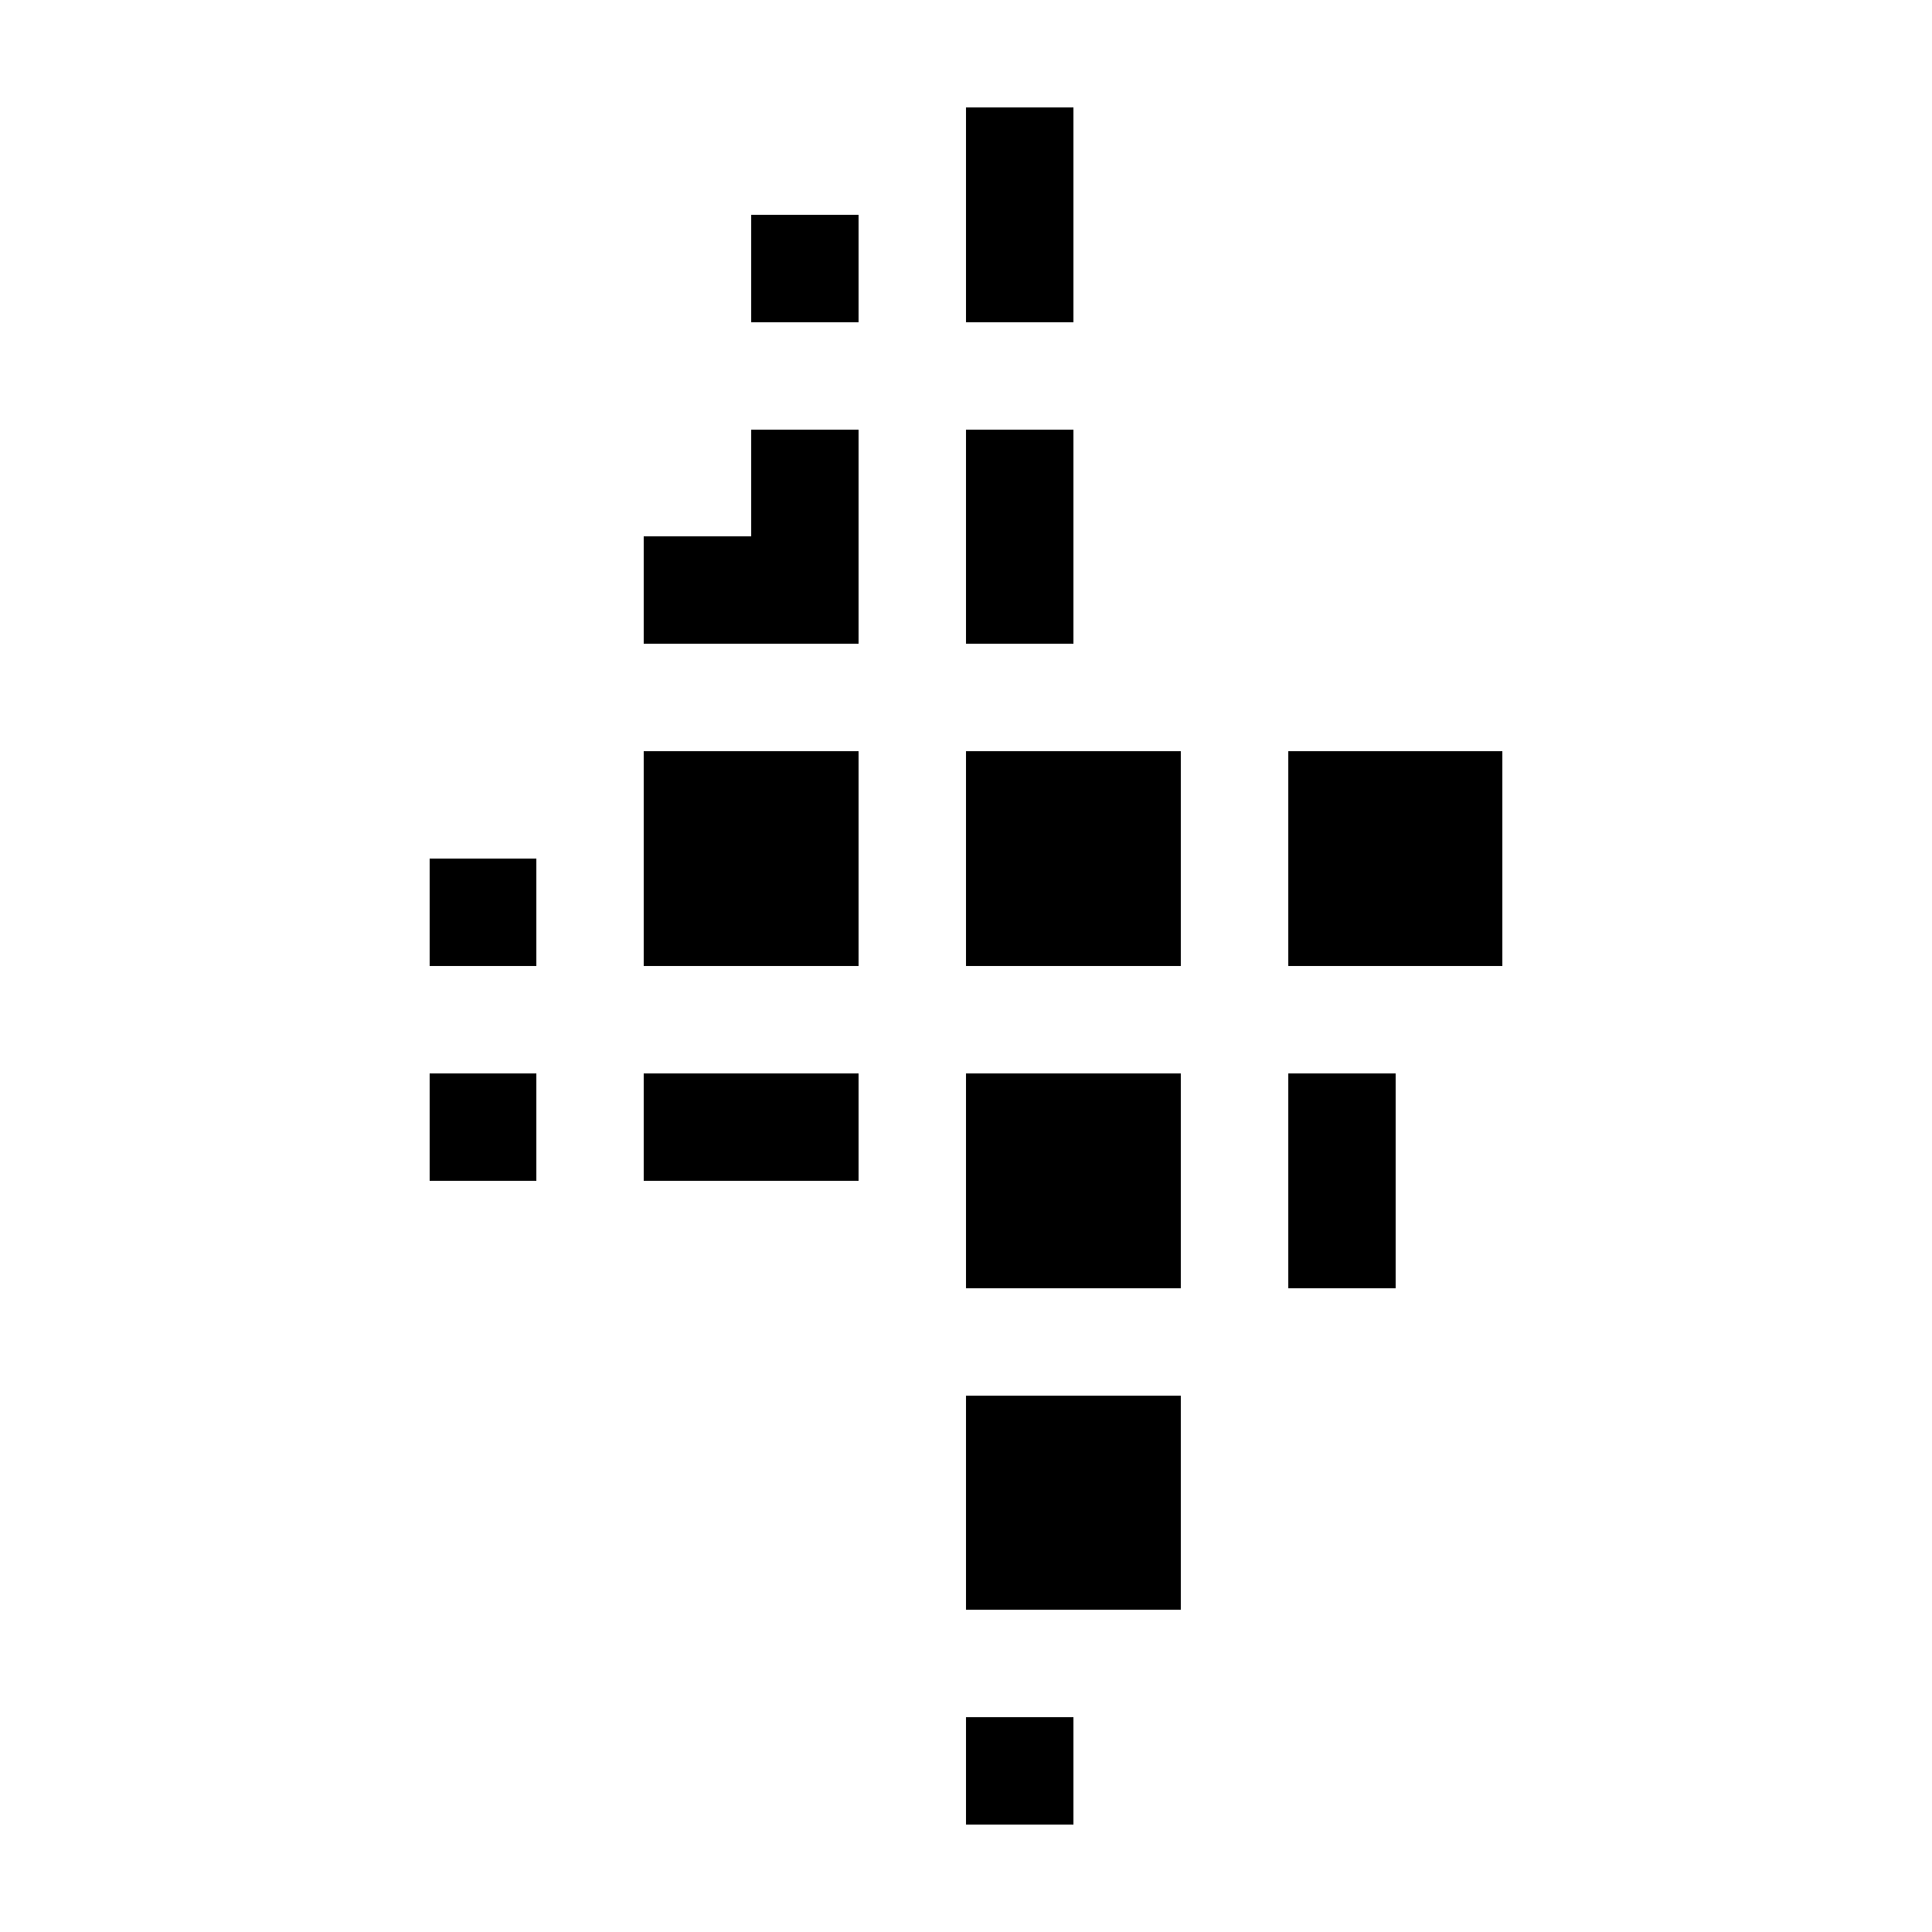
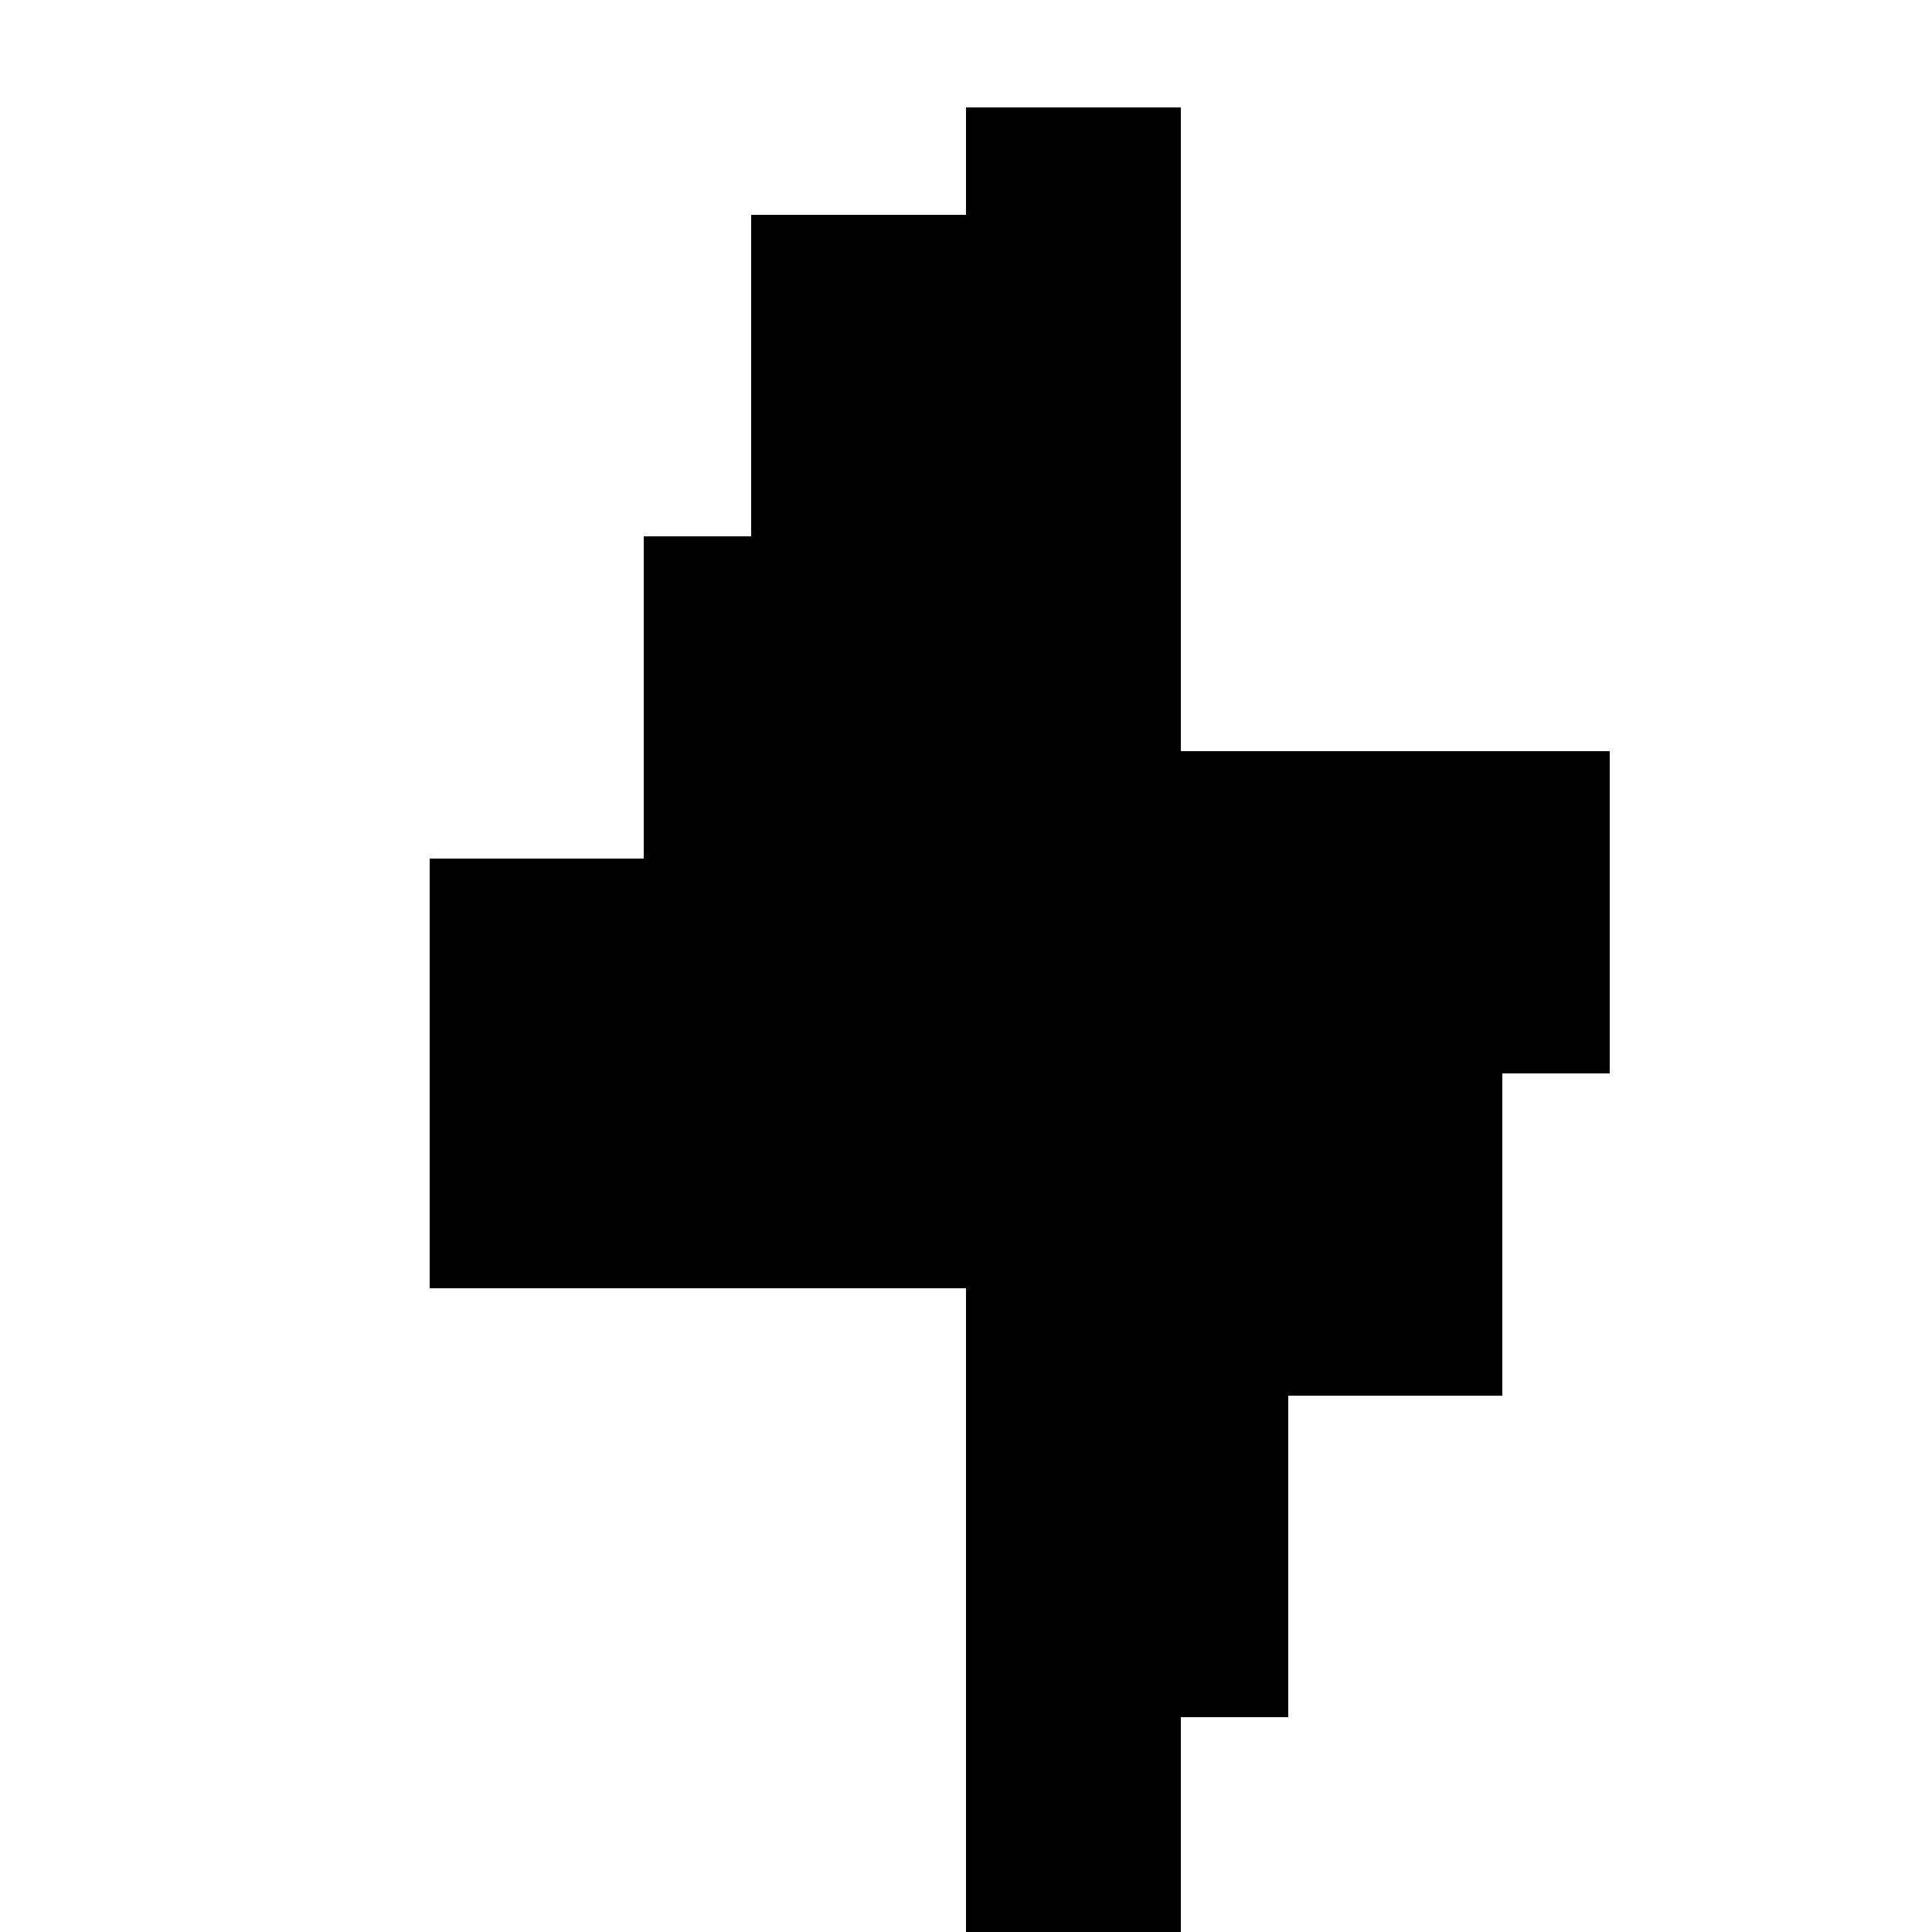
<svg xmlns="http://www.w3.org/2000/svg" width="18" height="18" viewBox="0 0 18 18">
  <g fill="#000" shape-rendering="crispEdges">
-     <rect x="7" y="5" width="1" height="1" />
-     <rect x="9" y="7" width="1" height="1" />
-     <rect x="7" y="7" width="1" height="1" />
-     <rect x="7" y="2" width="1" height="1" />
-     <rect x="7" y="4" width="1" height="1" />
-     <rect x="9" y="5" width="1" height="1" />
-     <rect x="9" y="2" width="1" height="1" />
-     <rect x="9" y="1" width="1" height="1" />
-     <rect x="9" y="4" width="1" height="1" />
-     <rect x="6" y="5" width="1" height="1" />
-     <rect x="6" y="7" width="1" height="1" />
-     <rect x="12" y="8" width="1" height="1" />
-     <rect x="13" y="8" width="1" height="1" />
-     <rect x="10" y="8" width="1" height="1" />
-     <rect x="9" y="8" width="1" height="1" />
-     <rect x="7" y="8" width="1" height="1" />
-     <rect x="6" y="8" width="1" height="1" />
-     <rect x="4" y="8" width="1" height="1" />
-     <rect x="10" y="10" width="1" height="1" />
-     <rect x="9" y="10" width="1" height="1" />
-     <rect x="10" y="11" width="1" height="1" />
-     <rect x="9" y="11" width="1" height="1" />
-     <rect x="9" y="13" width="1" height="1" />
-     <rect x="9" y="14" width="1" height="1" />
-     <rect x="12" y="10" width="1" height="1" />
-     <rect x="10" y="7" width="1" height="1" />
-     <rect x="12" y="7" width="1" height="1" />
-     <rect x="13" y="7" width="1" height="1" />
-     <rect x="6" y="10" width="1" height="1" />
-     <rect x="4" y="10" width="1" height="1" />
-     <rect x="7" y="10" width="1" height="1" />
-     <rect x="12" y="11" width="1" height="1" />
-     <rect x="10" y="13" width="1" height="1" />
-     <rect x="10" y="14" width="1" height="1" />
-     <rect x="9" y="16" width="1" height="1" />
+     <rect x="7" y="5" width="2" height="2" />
+     <rect x="9" y="7" width="2" height="2" />
+     <rect x="7" y="7" width="2" height="2" />
+     <rect x="7" y="2" width="2" height="2" />
+     <rect x="7" y="4" width="2" height="2" />
+     <rect x="9" y="5" width="2" height="2" />
+     <rect x="9" y="2" width="2" height="2" />
+     <rect x="9" y="1" width="2" height="2" />
+     <rect x="9" y="4" width="2" height="2" />
+     <rect x="6" y="5" width="2" height="2" />
+     <rect x="6" y="7" width="2" height="2" />
+     <rect x="12" y="8" width="2" height="2" />
+     <rect x="13" y="8" width="2" height="2" />
+     <rect x="10" y="8" width="2" height="2" />
+     <rect x="9" y="8" width="2" height="2" />
+     <rect x="7" y="8" width="2" height="2" />
+     <rect x="6" y="8" width="2" height="2" />
+     <rect x="4" y="8" width="2" height="2" />
+     <rect x="10" y="10" width="2" height="2" />
+     <rect x="9" y="10" width="2" height="2" />
+     <rect x="10" y="11" width="2" height="2" />
+     <rect x="9" y="11" width="2" height="2" />
+     <rect x="9" y="13" width="2" height="2" />
+     <rect x="9" y="14" width="2" height="2" />
+     <rect x="12" y="10" width="2" height="2" />
+     <rect x="10" y="7" width="2" height="2" />
+     <rect x="12" y="7" width="2" height="2" />
+     <rect x="13" y="7" width="2" height="2" />
+     <rect x="6" y="10" width="2" height="2" />
+     <rect x="4" y="10" width="2" height="2" />
+     <rect x="7" y="10" width="2" height="2" />
+     <rect x="12" y="11" width="2" height="2" />
+     <rect x="10" y="13" width="2" height="2" />
+     <rect x="10" y="14" width="2" height="2" />
+     <rect x="9" y="16" width="2" height="2" />
  </g>
</svg>
